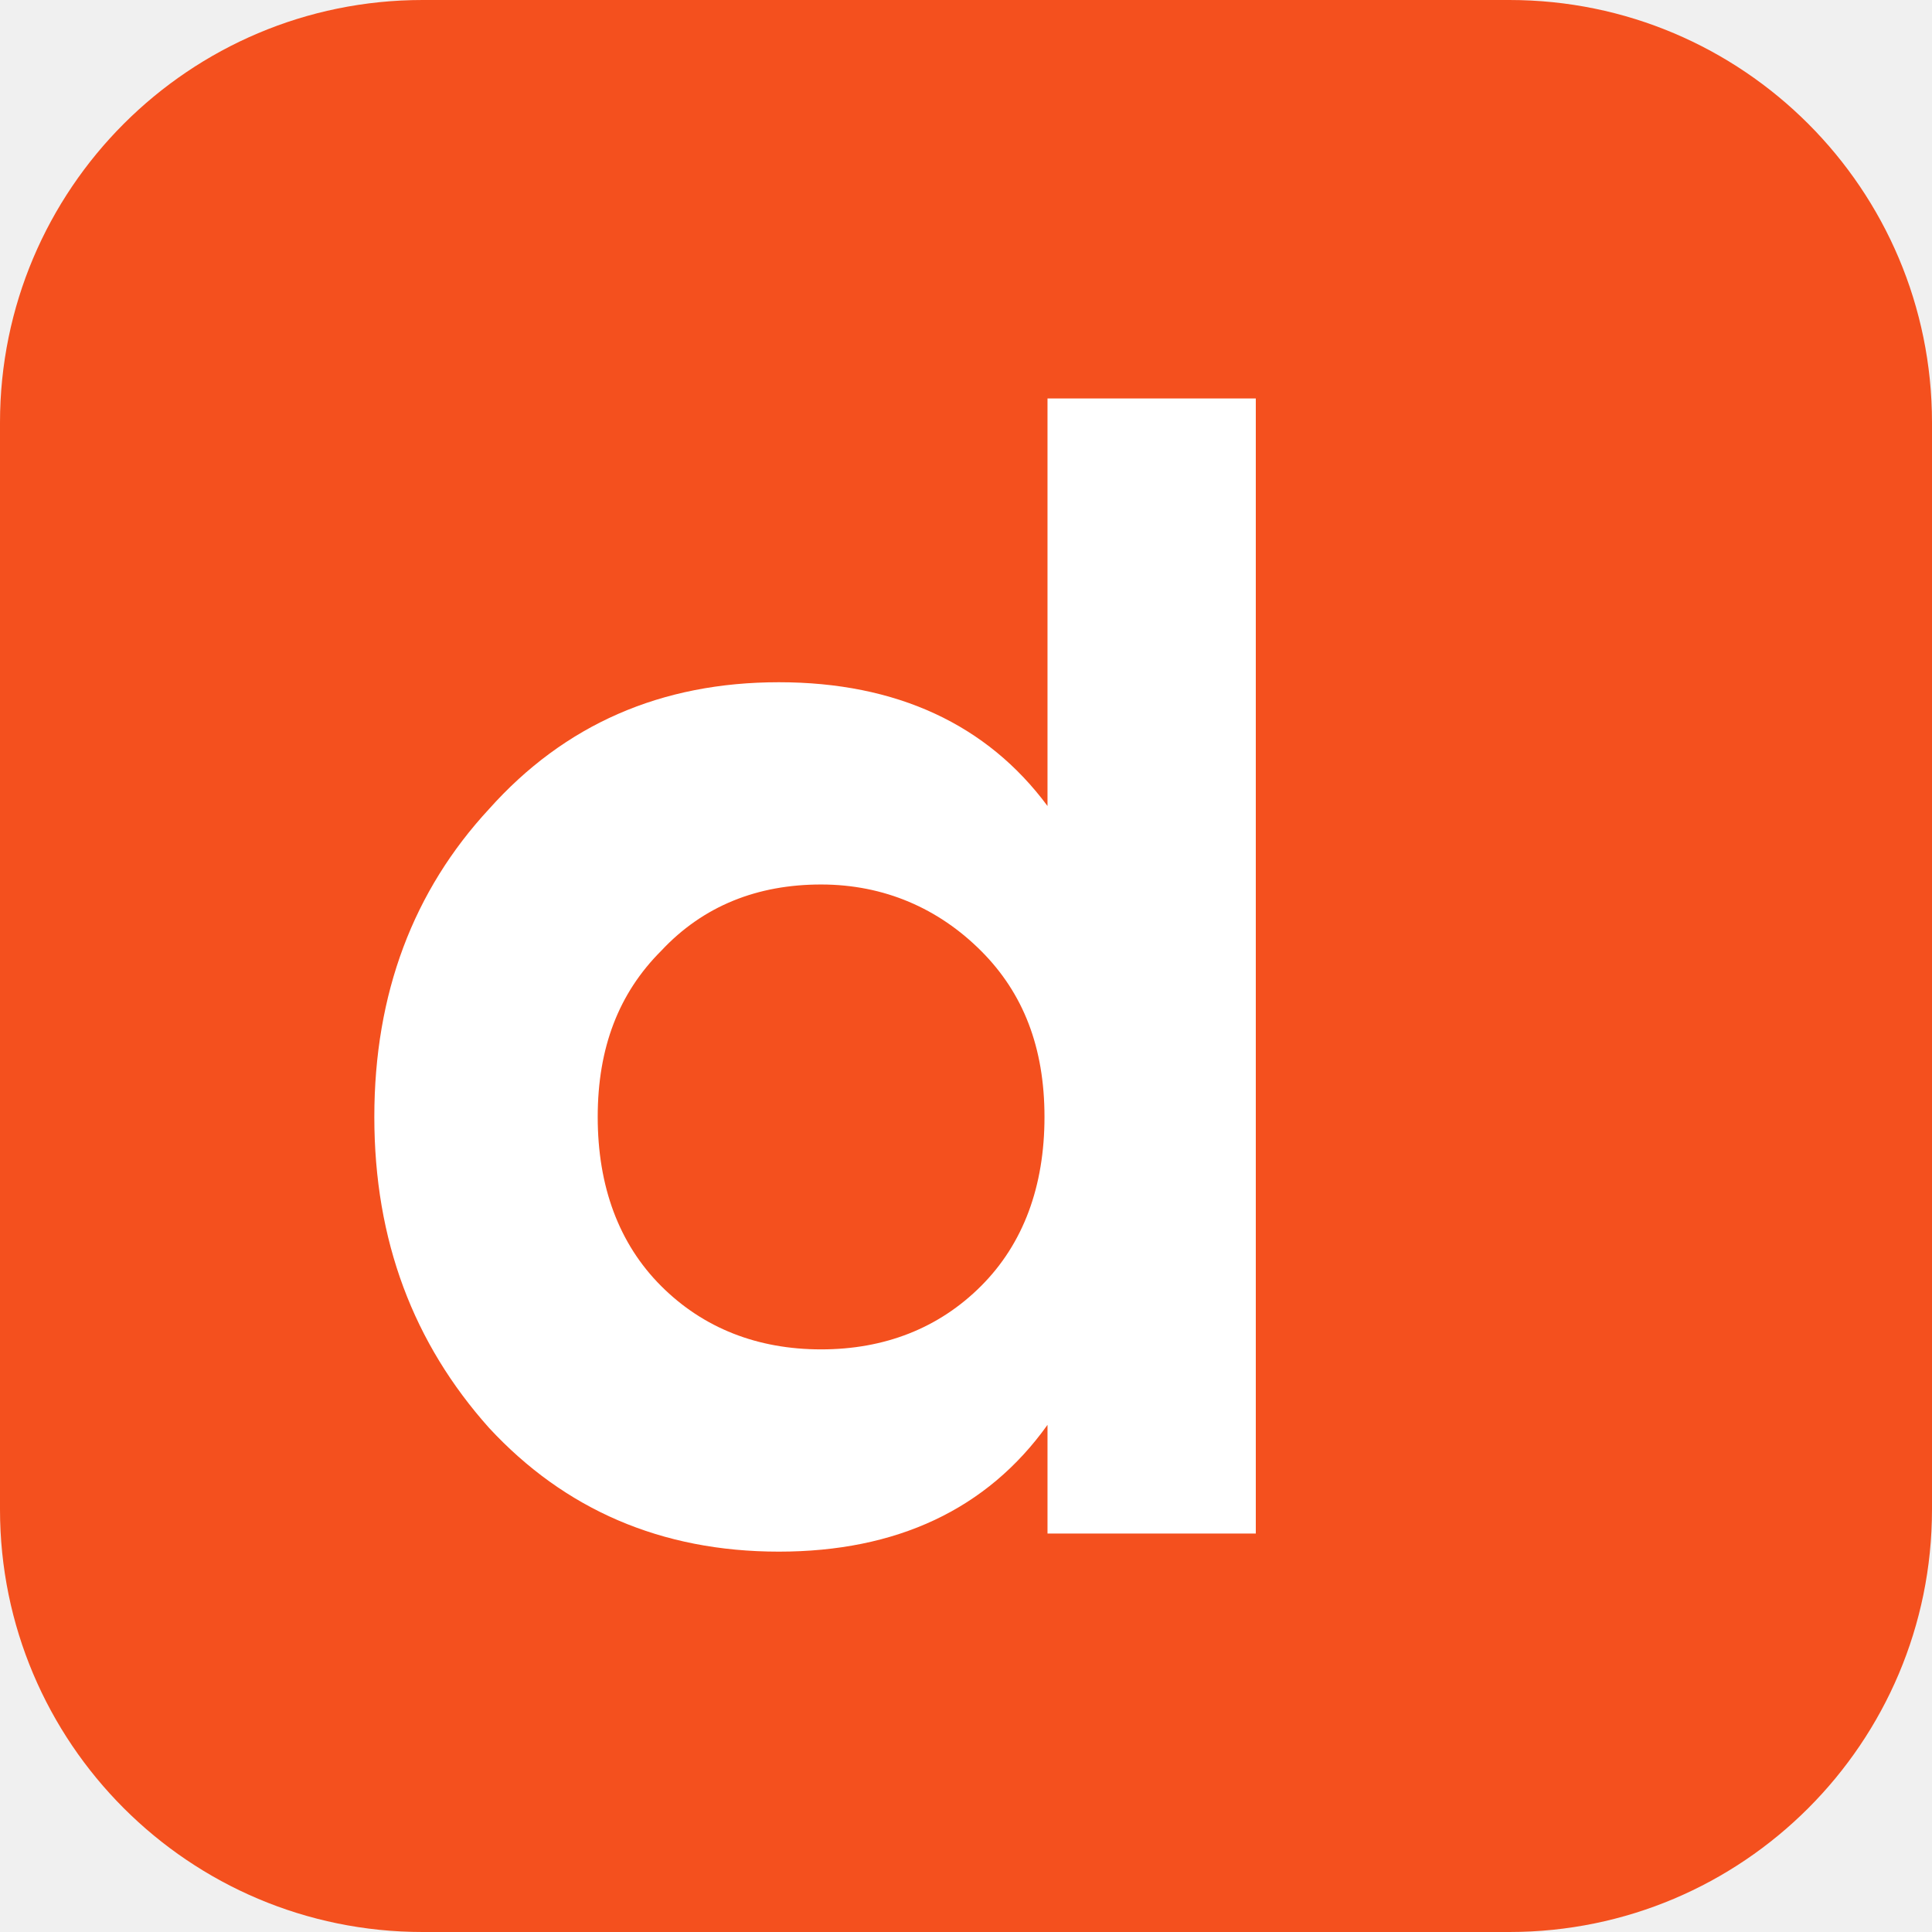
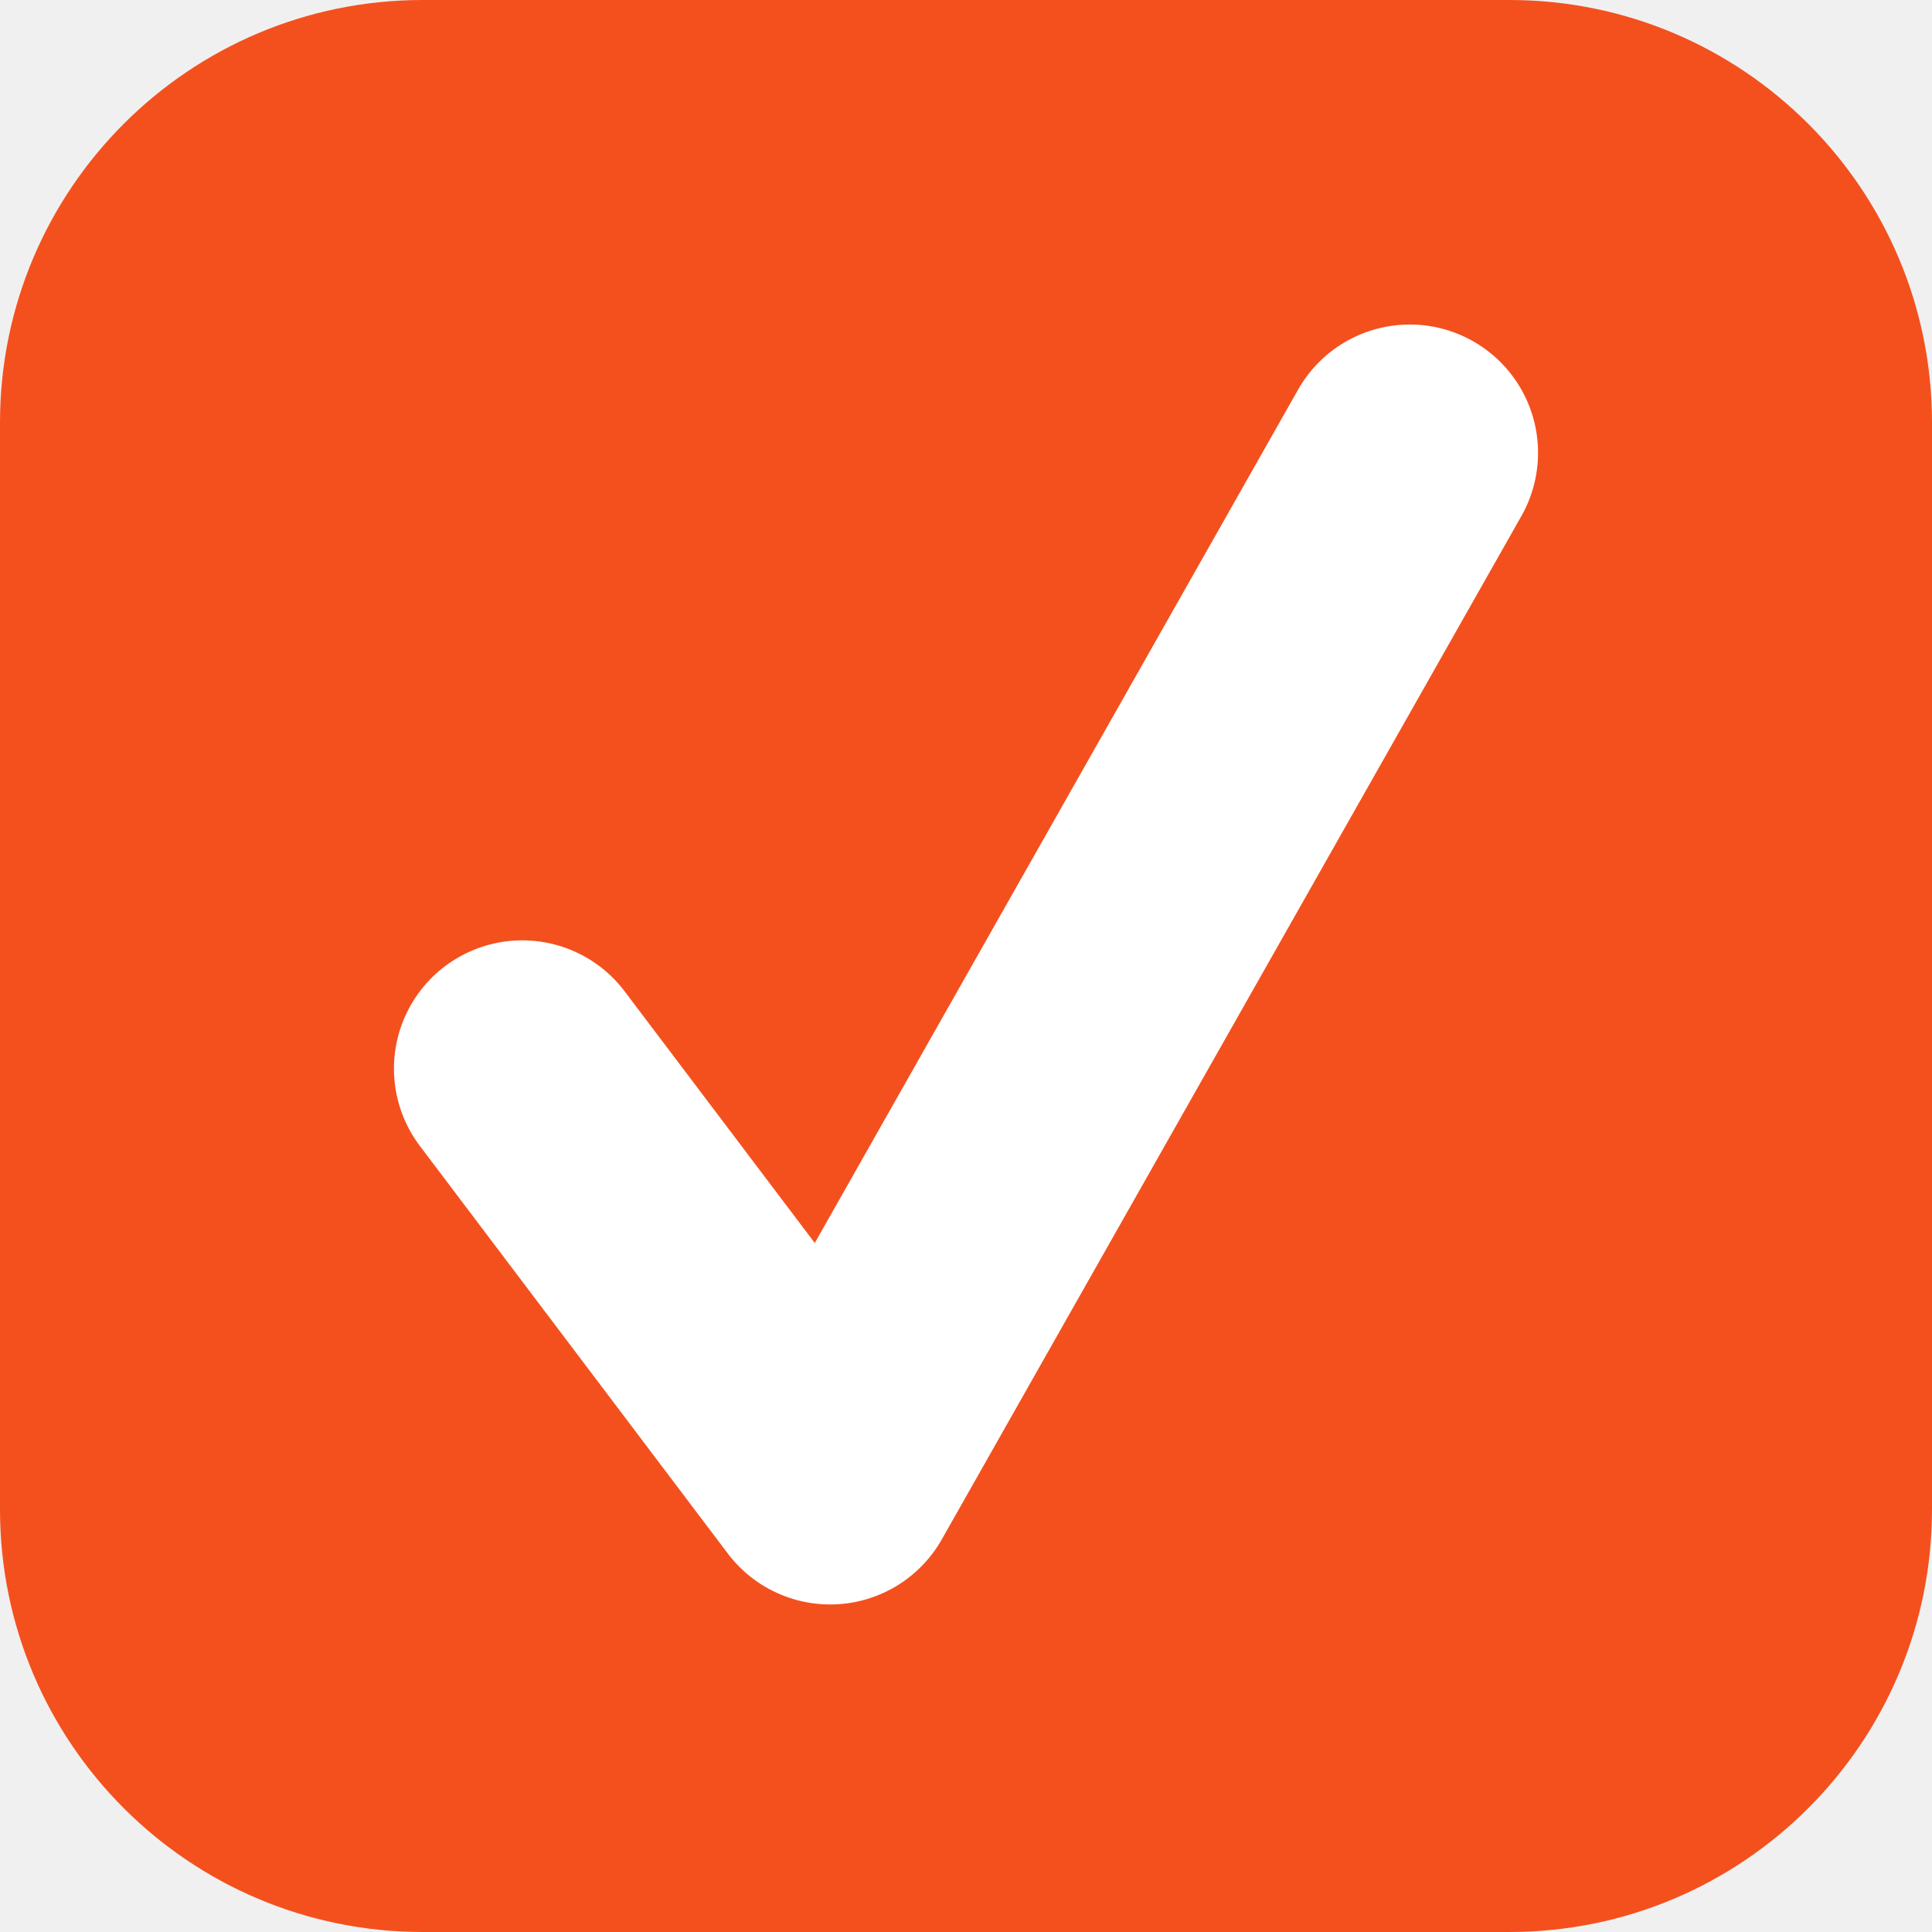
<svg xmlns="http://www.w3.org/2000/svg" viewBox="0 0 64 64" width="64" height="64">
  <rect width="64" height="64" rx="14" fill="#f4501e" />
-   <path d="M41.6 13.2v37.6h-6.9v-3.6c-2 2.8-5 4.2-8.9 4.2-3.9 0-7.1-1.4-9.6-4.1-2.5-2.8-3.8-6.2-3.8-10.3s1.3-7.5 3.8-10.2c2.5-2.8 5.7-4.2 9.6-4.2 3.9 0 6.9 1.4 8.9 4.1V13.2h6.9zM27.2 44.7c2.1 0 3.9-.7 5.3-2.1 1.4-1.4 2.1-3.3 2.1-5.6s-.7-4.1-2.1-5.5c-1.4-1.4-3.2-2.2-5.3-2.2-2.1 0-3.9.7-5.3 2.2-1.4 1.4-2.1 3.2-2.1 5.5s.7 4.2 2.1 5.6c1.4 1.4 3.2 2.1 5.3 2.1z" fill="#fff" />
+   <path d="M17.3 35.4L27.5 48.9L46.7 15" fill="none" stroke="#fff" stroke-width="8.5" stroke-linecap="round" stroke-linejoin="round" />
</svg>
